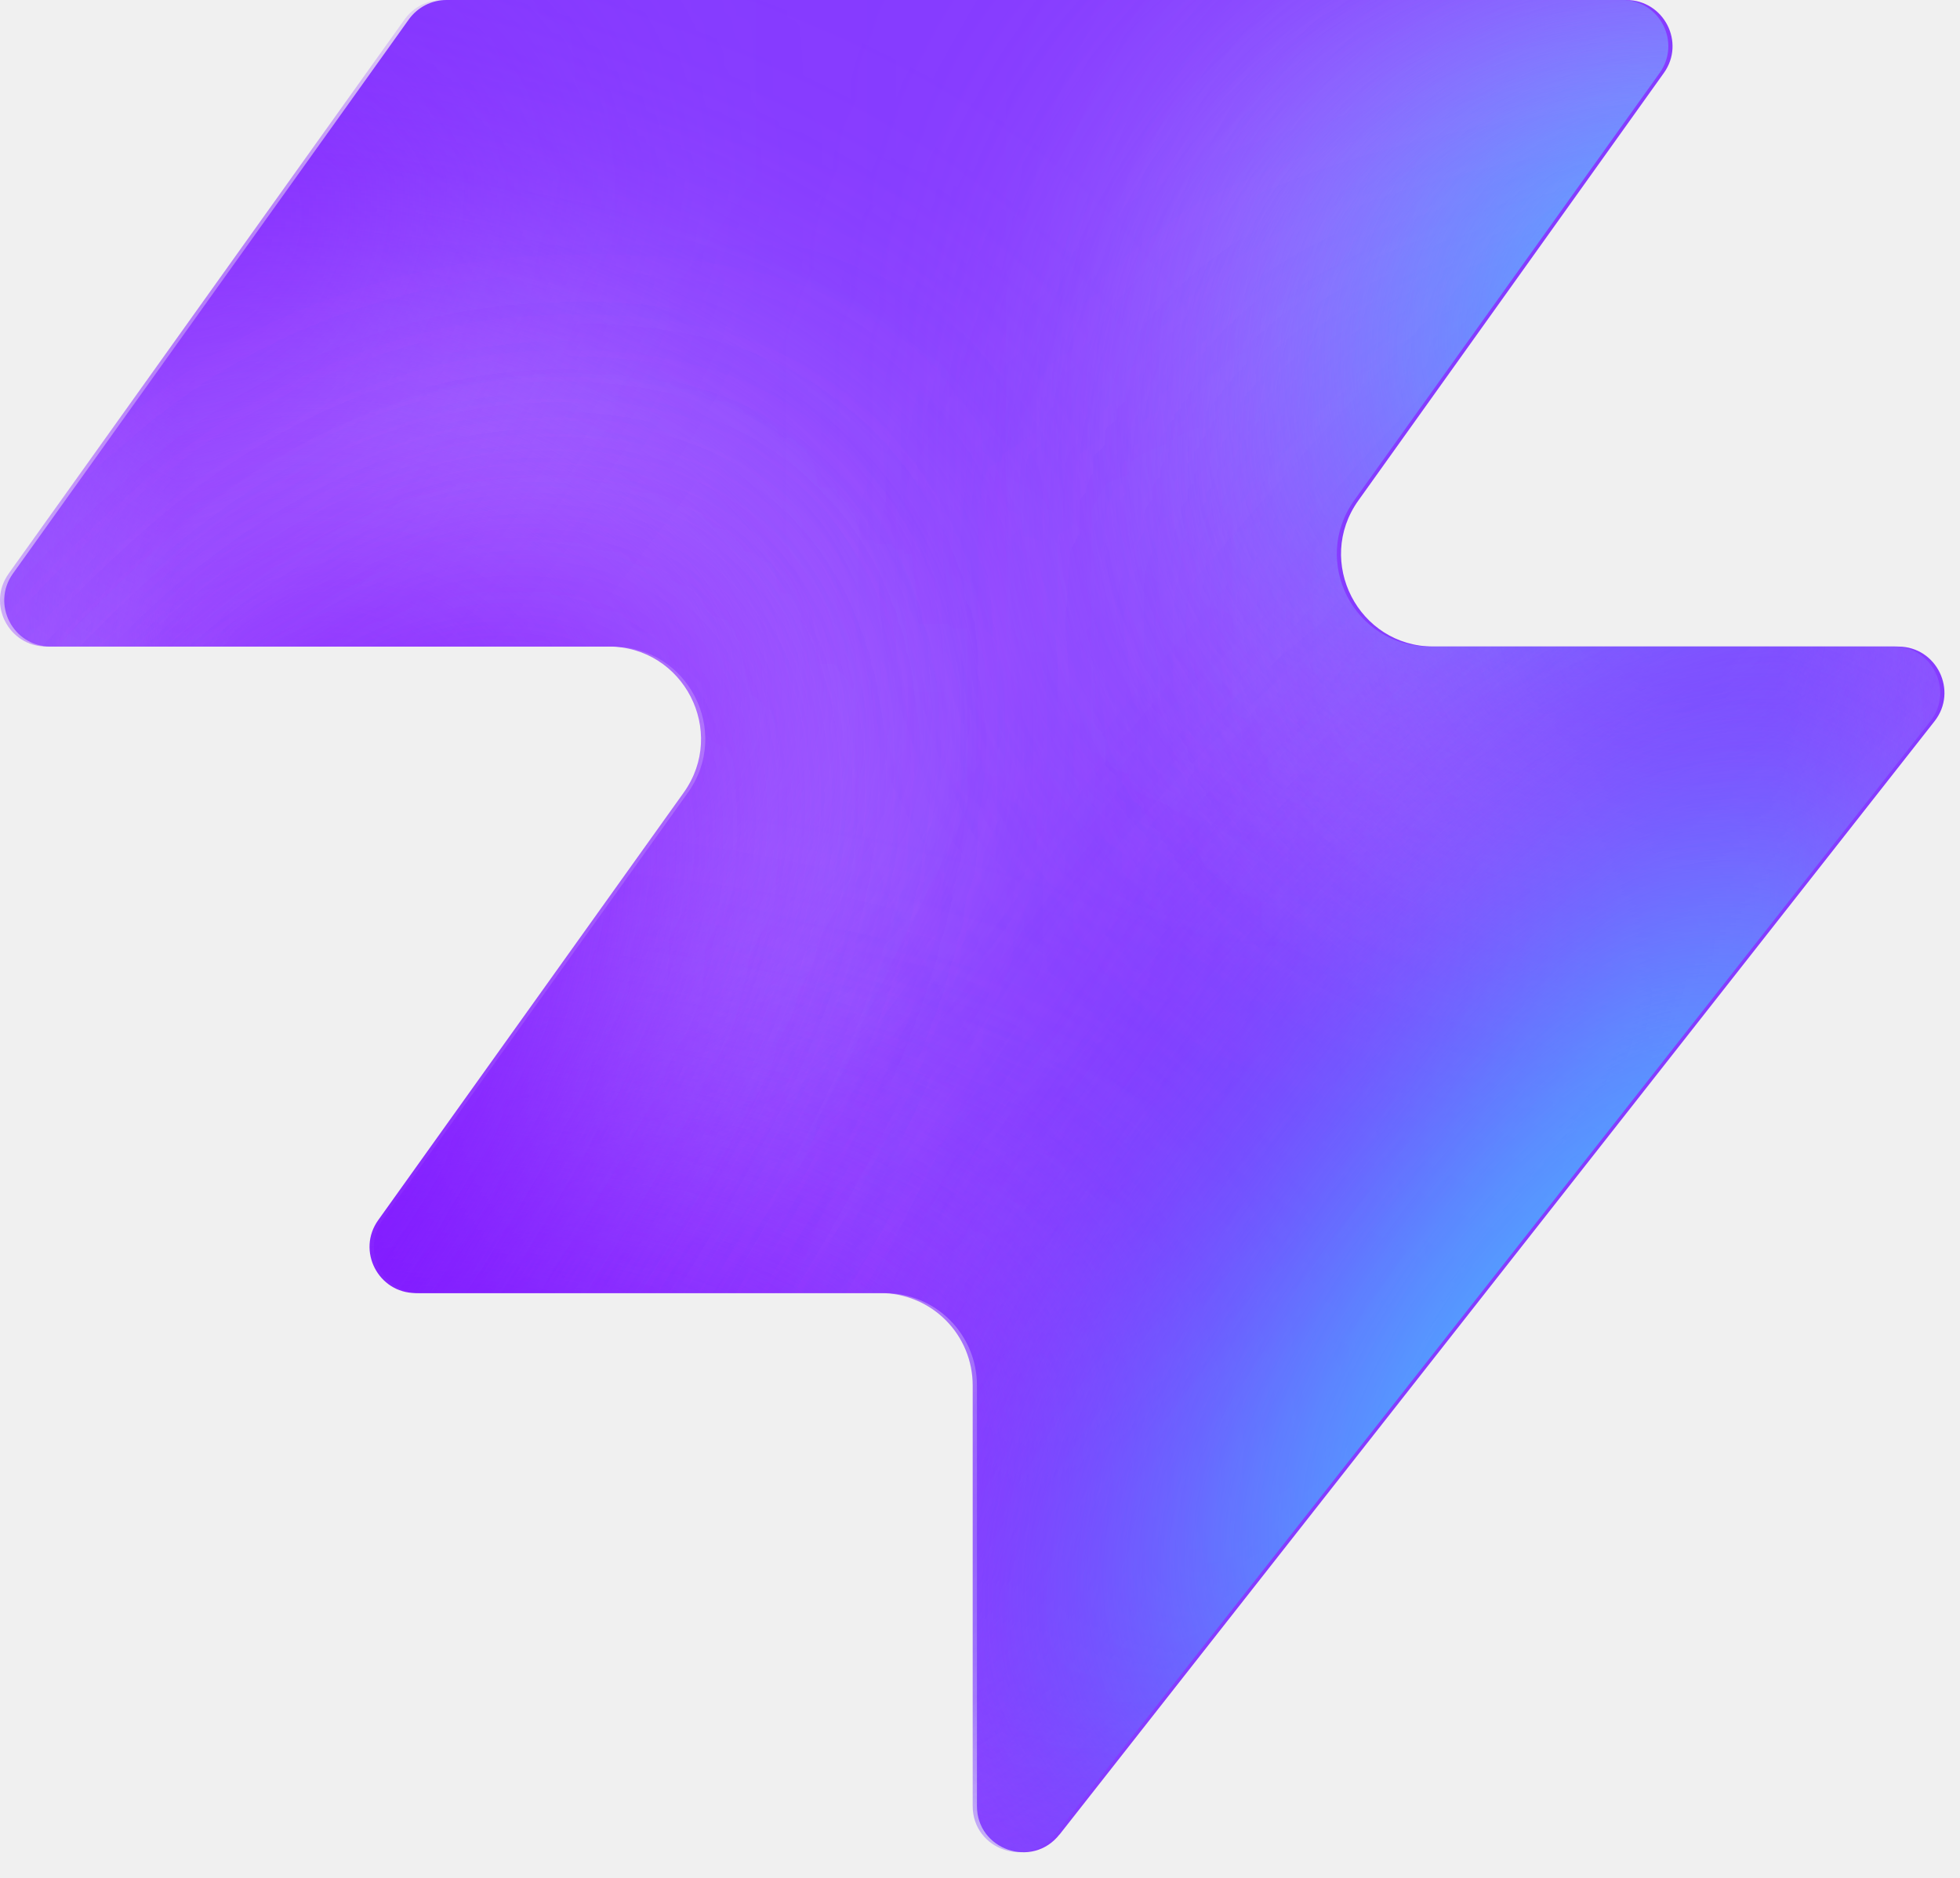
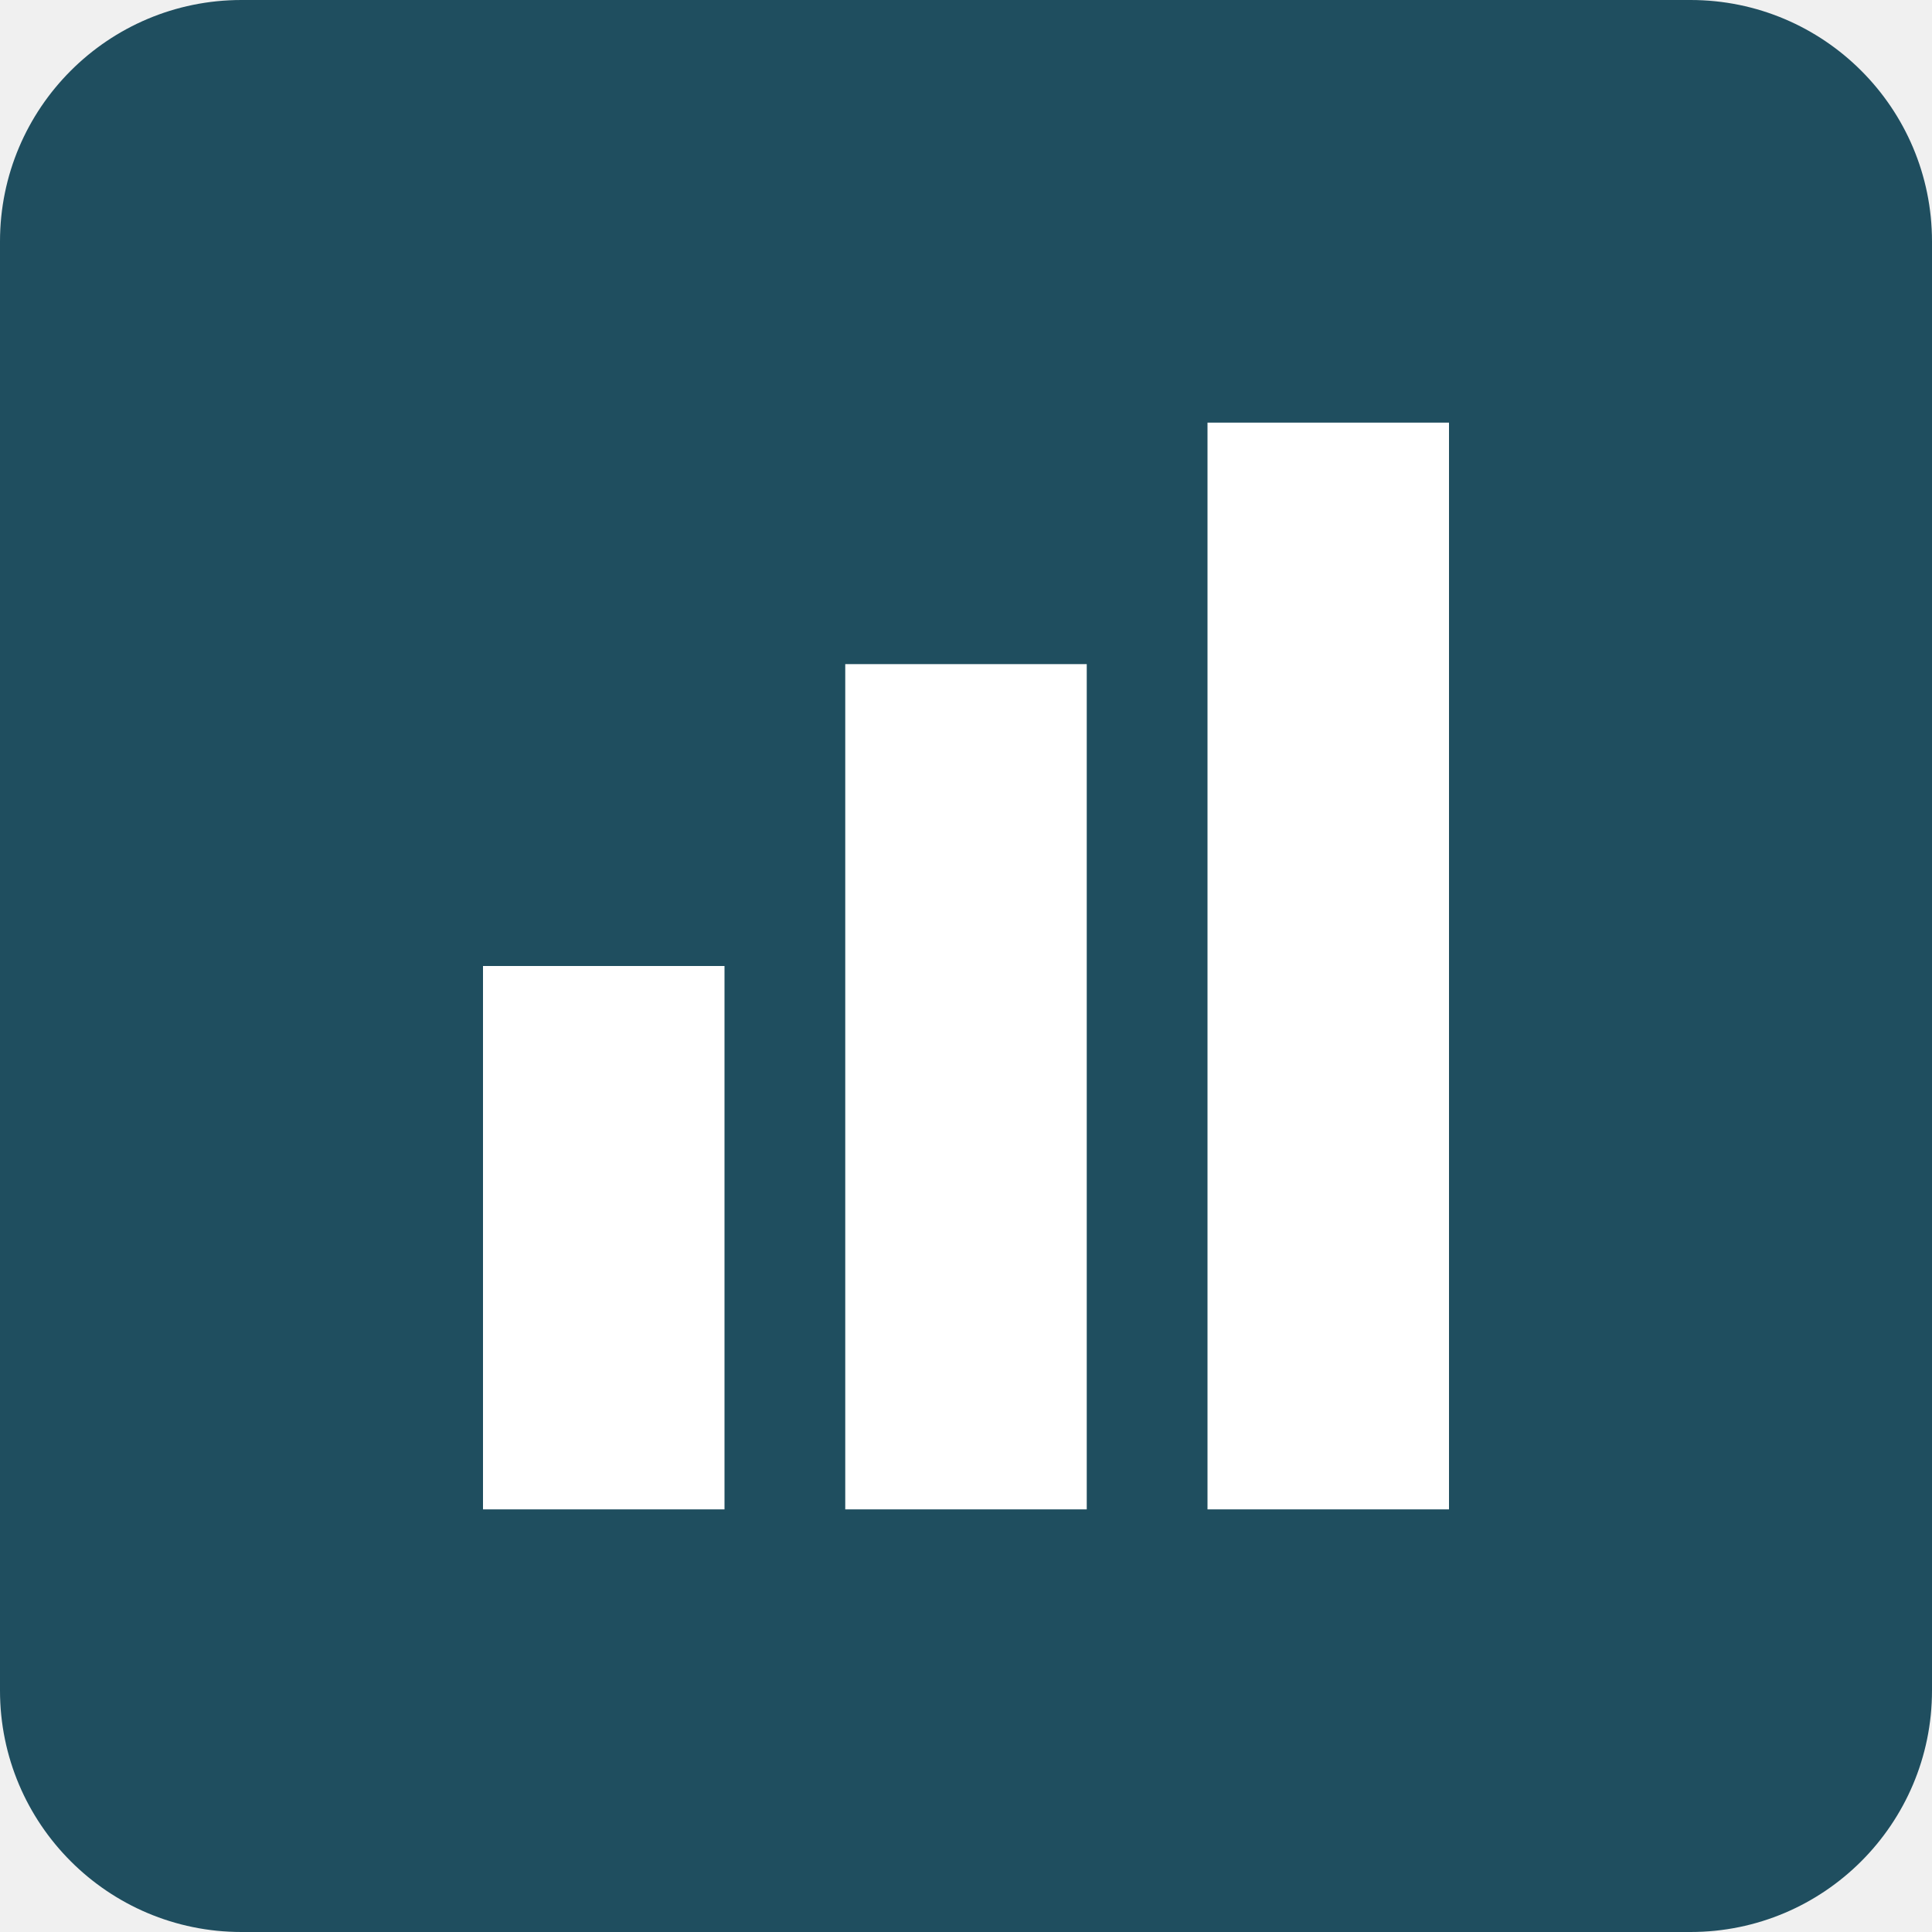
- <svg xmlns="http://www.w3.org/2000/svg" width="48" height="46" fill="none" viewBox="0 0 48 46">
-   <path fill="#863bff" d="M25.946 44.938c-.664.845-2.021.375-2.021-.698V33.937a2.26 2.26 0 0 0-2.262-2.262H10.287c-.92 0-1.456-1.04-.92-1.788l7.48-10.471c1.07-1.497 0-3.578-1.842-3.578H1.237c-.92 0-1.456-1.04-.92-1.788L10.013.474c.214-.297.556-.474.92-.474h28.894c.92 0 1.456 1.04.92 1.788l-7.48 10.471c-1.07 1.498 0 3.579 1.842 3.579h11.377c.943 0 1.473 1.088.89 1.83L25.947 44.94z" style="fill:#863bff;fill:color(display-p3 .525 .23 1);fill-opacity:1" />
-   <mask id="a" width="48" height="46" x="0" y="0" maskUnits="userSpaceOnUse" style="mask-type:alpha">
-     <path fill="#000" d="M25.842 44.938c-.664.844-2.021.375-2.021-.698V33.937a2.26 2.26 0 0 0-2.262-2.262H10.183c-.92 0-1.456-1.04-.92-1.788l7.48-10.471c1.07-1.498 0-3.579-1.842-3.579H1.133c-.92 0-1.456-1.04-.92-1.787L9.91.473c.214-.297.556-.474.92-.474h28.894c.92 0 1.456 1.04.92 1.788l-7.48 10.471c-1.07 1.498 0 3.578 1.842 3.578h11.377c.943 0 1.473 1.088.89 1.832L25.843 44.94z" style="fill:#000;fill-opacity:1" />
-   </mask>
-   <g mask="url(#a)">
-     <g filter="url(#b)">
-       <ellipse cx="5.508" cy="14.704" fill="#ede6ff" rx="5.508" ry="14.704" style="fill:#ede6ff;fill:color(display-p3 .927 .903 1);fill-opacity:1" transform="matrix(.00324 1 1 -.00324 -4.47 31.516)" />
-     </g>
-     <g filter="url(#c)">
-       <ellipse cx="10.399" cy="29.851" fill="#ede6ff" rx="10.399" ry="29.851" style="fill:#ede6ff;fill:color(display-p3 .927 .903 1);fill-opacity:1" transform="matrix(.00324 1 1 -.00324 -39.328 7.883)" />
-     </g>
-     <g filter="url(#d)">
-       <ellipse cx="5.508" cy="30.487" fill="#7e14ff" rx="5.508" ry="30.487" style="fill:#7e14ff;fill:color(display-p3 .492 .077 1);fill-opacity:1" transform="rotate(89.814 -25.913 -14.639)scale(1 -1)" />
-     </g>
-     <g filter="url(#e)">
-       <ellipse cx="5.508" cy="30.599" fill="#7e14ff" rx="5.508" ry="30.599" style="fill:#7e14ff;fill:color(display-p3 .492 .077 1);fill-opacity:1" transform="rotate(89.814 -32.644 -3.334)scale(1 -1)" />
-     </g>
-     <g filter="url(#f)">
-       <ellipse cx="5.508" cy="30.599" fill="#7e14ff" rx="5.508" ry="30.599" style="fill:#7e14ff;fill:color(display-p3 .492 .077 1);fill-opacity:1" transform="matrix(.00324 1 1 -.00324 -34.34 30.47)" />
-     </g>
-     <g filter="url(#g)">
-       <ellipse cx="14.072" cy="22.078" fill="#ede6ff" rx="14.072" ry="22.078" style="fill:#ede6ff;fill:color(display-p3 .927 .903 1);fill-opacity:1" transform="rotate(93.35 24.506 48.493)scale(-1 1)" />
-     </g>
-     <g filter="url(#h)">
-       <ellipse cx="3.47" cy="21.501" fill="#7e14ff" rx="3.47" ry="21.501" style="fill:#7e14ff;fill:color(display-p3 .492 .077 1);fill-opacity:1" transform="rotate(89.009 28.708 47.59)scale(-1 1)" />
-     </g>
-     <g filter="url(#i)">
-       <ellipse cx="3.47" cy="21.501" fill="#7e14ff" rx="3.47" ry="21.501" style="fill:#7e14ff;fill:color(display-p3 .492 .077 1);fill-opacity:1" transform="rotate(89.009 28.708 47.59)scale(-1 1)" />
-     </g>
-     <g filter="url(#j)">
-       <ellipse cx=".387" cy="8.972" fill="#7e14ff" rx="4.407" ry="29.108" style="fill:#7e14ff;fill:color(display-p3 .492 .077 1);fill-opacity:1" transform="rotate(39.51 .387 8.972)" />
-     </g>
-     <g filter="url(#k)">
-       <ellipse cx="47.523" cy="-6.092" fill="#7e14ff" rx="4.407" ry="29.108" style="fill:#7e14ff;fill:color(display-p3 .492 .077 1);fill-opacity:1" transform="rotate(37.892 47.523 -6.092)" />
-     </g>
-     <g filter="url(#l)">
-       <ellipse cx="41.412" cy="6.333" fill="#47bfff" rx="5.971" ry="9.665" style="fill:#47bfff;fill:color(display-p3 .28 .748 1);fill-opacity:1" transform="rotate(37.892 41.412 6.333)" />
-     </g>
-     <g filter="url(#m)">
-       <ellipse cx="-1.879" cy="38.332" fill="#7e14ff" rx="4.407" ry="29.108" style="fill:#7e14ff;fill:color(display-p3 .492 .077 1);fill-opacity:1" transform="rotate(37.892 -1.88 38.332)" />
-     </g>
-     <g filter="url(#n)">
-       <ellipse cx="-1.879" cy="38.332" fill="#7e14ff" rx="4.407" ry="29.108" style="fill:#7e14ff;fill:color(display-p3 .492 .077 1);fill-opacity:1" transform="rotate(37.892 -1.88 38.332)" />
-     </g>
-     <g filter="url(#o)">
-       <ellipse cx="35.651" cy="29.907" fill="#7e14ff" rx="4.407" ry="29.108" style="fill:#7e14ff;fill:color(display-p3 .492 .077 1);fill-opacity:1" transform="rotate(37.892 35.651 29.907)" />
-     </g>
-     <g filter="url(#p)">
-       <ellipse cx="38.418" cy="32.4" fill="#47bfff" rx="5.971" ry="15.297" style="fill:#47bfff;fill:color(display-p3 .28 .748 1);fill-opacity:1" transform="rotate(37.892 38.418 32.4)" />
-     </g>
-   </g>
-   <defs>
-     <filter id="b" width="60.045" height="41.654" x="-19.77" y="16.149" color-interpolation-filters="sRGB" filterUnits="userSpaceOnUse">
-       <feFlood flood-opacity="0" result="BackgroundImageFix" />
-       <feBlend in="SourceGraphic" in2="BackgroundImageFix" result="shape" />
-       <feGaussianBlur result="effect1_foregroundBlur_2002_17158" stdDeviation="7.659" />
-     </filter>
-     <filter id="c" width="90.34" height="51.437" x="-54.613" y="-7.533" color-interpolation-filters="sRGB" filterUnits="userSpaceOnUse">
-       <feFlood flood-opacity="0" result="BackgroundImageFix" />
-       <feBlend in="SourceGraphic" in2="BackgroundImageFix" result="shape" />
-       <feGaussianBlur result="effect1_foregroundBlur_2002_17158" stdDeviation="7.659" />
-     </filter>
-     <filter id="d" width="79.355" height="29.4" x="-49.64" y="2.03" color-interpolation-filters="sRGB" filterUnits="userSpaceOnUse">
-       <feFlood flood-opacity="0" result="BackgroundImageFix" />
-       <feBlend in="SourceGraphic" in2="BackgroundImageFix" result="shape" />
-       <feGaussianBlur result="effect1_foregroundBlur_2002_17158" stdDeviation="4.596" />
-     </filter>
-     <filter id="e" width="79.579" height="29.4" x="-45.045" y="20.029" color-interpolation-filters="sRGB" filterUnits="userSpaceOnUse">
-       <feFlood flood-opacity="0" result="BackgroundImageFix" />
-       <feBlend in="SourceGraphic" in2="BackgroundImageFix" result="shape" />
-       <feGaussianBlur result="effect1_foregroundBlur_2002_17158" stdDeviation="4.596" />
-     </filter>
-     <filter id="f" width="79.579" height="29.4" x="-43.513" y="21.178" color-interpolation-filters="sRGB" filterUnits="userSpaceOnUse">
-       <feFlood flood-opacity="0" result="BackgroundImageFix" />
-       <feBlend in="SourceGraphic" in2="BackgroundImageFix" result="shape" />
-       <feGaussianBlur result="effect1_foregroundBlur_2002_17158" stdDeviation="4.596" />
-     </filter>
-     <filter id="g" width="74.749" height="58.852" x="15.756" y="-17.901" color-interpolation-filters="sRGB" filterUnits="userSpaceOnUse">
-       <feFlood flood-opacity="0" result="BackgroundImageFix" />
-       <feBlend in="SourceGraphic" in2="BackgroundImageFix" result="shape" />
-       <feGaussianBlur result="effect1_foregroundBlur_2002_17158" stdDeviation="7.659" />
-     </filter>
-     <filter id="h" width="61.377" height="25.362" x="23.548" y="2.284" color-interpolation-filters="sRGB" filterUnits="userSpaceOnUse">
-       <feFlood flood-opacity="0" result="BackgroundImageFix" />
-       <feBlend in="SourceGraphic" in2="BackgroundImageFix" result="shape" />
-       <feGaussianBlur result="effect1_foregroundBlur_2002_17158" stdDeviation="4.596" />
-     </filter>
-     <filter id="i" width="61.377" height="25.362" x="23.548" y="2.284" color-interpolation-filters="sRGB" filterUnits="userSpaceOnUse">
-       <feFlood flood-opacity="0" result="BackgroundImageFix" />
-       <feBlend in="SourceGraphic" in2="BackgroundImageFix" result="shape" />
-       <feGaussianBlur result="effect1_foregroundBlur_2002_17158" stdDeviation="4.596" />
-     </filter>
-     <filter id="j" width="56.045" height="63.649" x="-27.636" y="-22.853" color-interpolation-filters="sRGB" filterUnits="userSpaceOnUse">
-       <feFlood flood-opacity="0" result="BackgroundImageFix" />
-       <feBlend in="SourceGraphic" in2="BackgroundImageFix" result="shape" />
-       <feGaussianBlur result="effect1_foregroundBlur_2002_17158" stdDeviation="4.596" />
-     </filter>
-     <filter id="k" width="54.814" height="64.646" x="20.116" y="-38.415" color-interpolation-filters="sRGB" filterUnits="userSpaceOnUse">
-       <feFlood flood-opacity="0" result="BackgroundImageFix" />
-       <feBlend in="SourceGraphic" in2="BackgroundImageFix" result="shape" />
-       <feGaussianBlur result="effect1_foregroundBlur_2002_17158" stdDeviation="4.596" />
-     </filter>
-     <filter id="l" width="33.541" height="35.313" x="24.641" y="-11.323" color-interpolation-filters="sRGB" filterUnits="userSpaceOnUse">
-       <feFlood flood-opacity="0" result="BackgroundImageFix" />
-       <feBlend in="SourceGraphic" in2="BackgroundImageFix" result="shape" />
-       <feGaussianBlur result="effect1_foregroundBlur_2002_17158" stdDeviation="4.596" />
-     </filter>
-     <filter id="m" width="54.814" height="64.646" x="-29.286" y="6.009" color-interpolation-filters="sRGB" filterUnits="userSpaceOnUse">
-       <feFlood flood-opacity="0" result="BackgroundImageFix" />
-       <feBlend in="SourceGraphic" in2="BackgroundImageFix" result="shape" />
-       <feGaussianBlur result="effect1_foregroundBlur_2002_17158" stdDeviation="4.596" />
-     </filter>
-     <filter id="n" width="54.814" height="64.646" x="-29.286" y="6.009" color-interpolation-filters="sRGB" filterUnits="userSpaceOnUse">
-       <feFlood flood-opacity="0" result="BackgroundImageFix" />
-       <feBlend in="SourceGraphic" in2="BackgroundImageFix" result="shape" />
-       <feGaussianBlur result="effect1_foregroundBlur_2002_17158" stdDeviation="4.596" />
-     </filter>
-     <filter id="o" width="54.814" height="64.646" x="8.244" y="-2.416" color-interpolation-filters="sRGB" filterUnits="userSpaceOnUse">
-       <feFlood flood-opacity="0" result="BackgroundImageFix" />
-       <feBlend in="SourceGraphic" in2="BackgroundImageFix" result="shape" />
-       <feGaussianBlur result="effect1_foregroundBlur_2002_17158" stdDeviation="4.596" />
-     </filter>
-     <filter id="p" width="39.409" height="43.623" x="18.713" y="10.588" color-interpolation-filters="sRGB" filterUnits="userSpaceOnUse">
-       <feFlood flood-opacity="0" result="BackgroundImageFix" />
-       <feBlend in="SourceGraphic" in2="BackgroundImageFix" result="shape" />
-       <feGaussianBlur result="effect1_foregroundBlur_2002_17158" stdDeviation="4.596" />
-     </filter>
-   </defs>
+ <svg xmlns="http://www.w3.org/2000/svg" viewBox="0 0 32 32">
+   <rect width="32" height="32" rx="4" fill="#1f4e5f" />
+   <rect x="8" y="16" width="4" height="9" fill="#ffffff" />
+   <rect x="14" y="11" width="4" height="14" fill="#ffffff" />
+   <rect x="20" y="7" width="4" height="18" fill="#ffffff" />
</svg>
